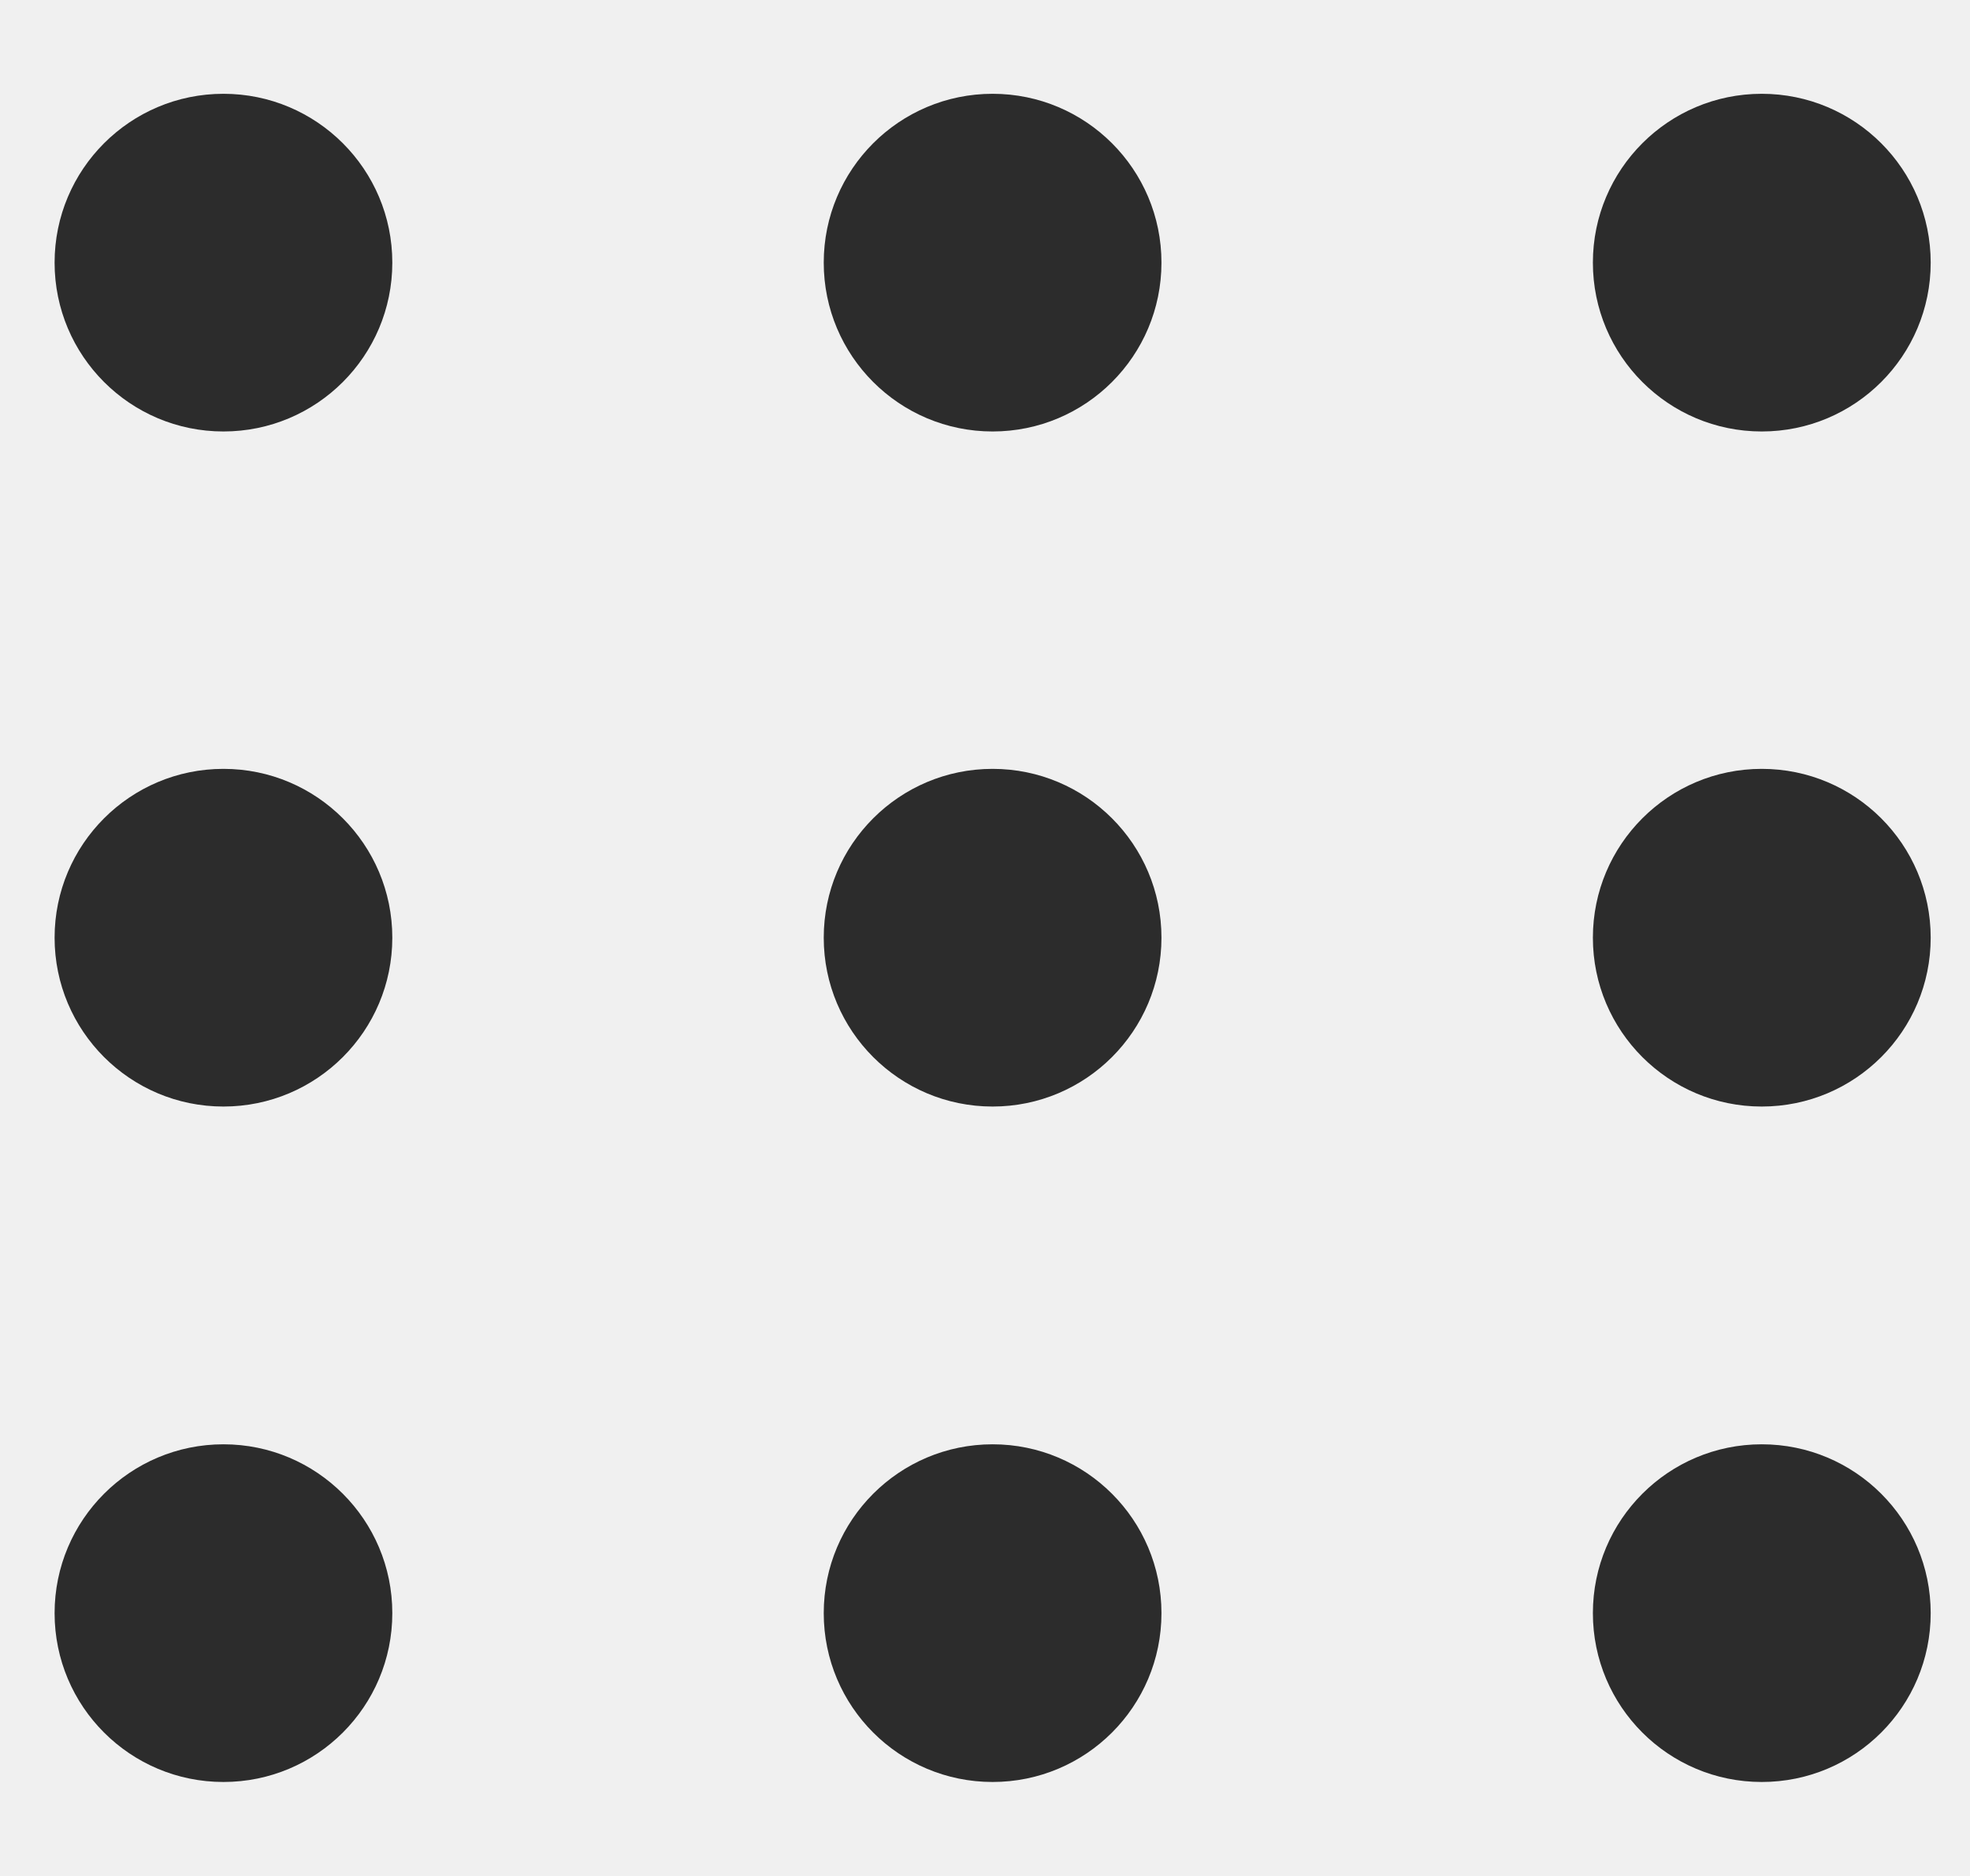
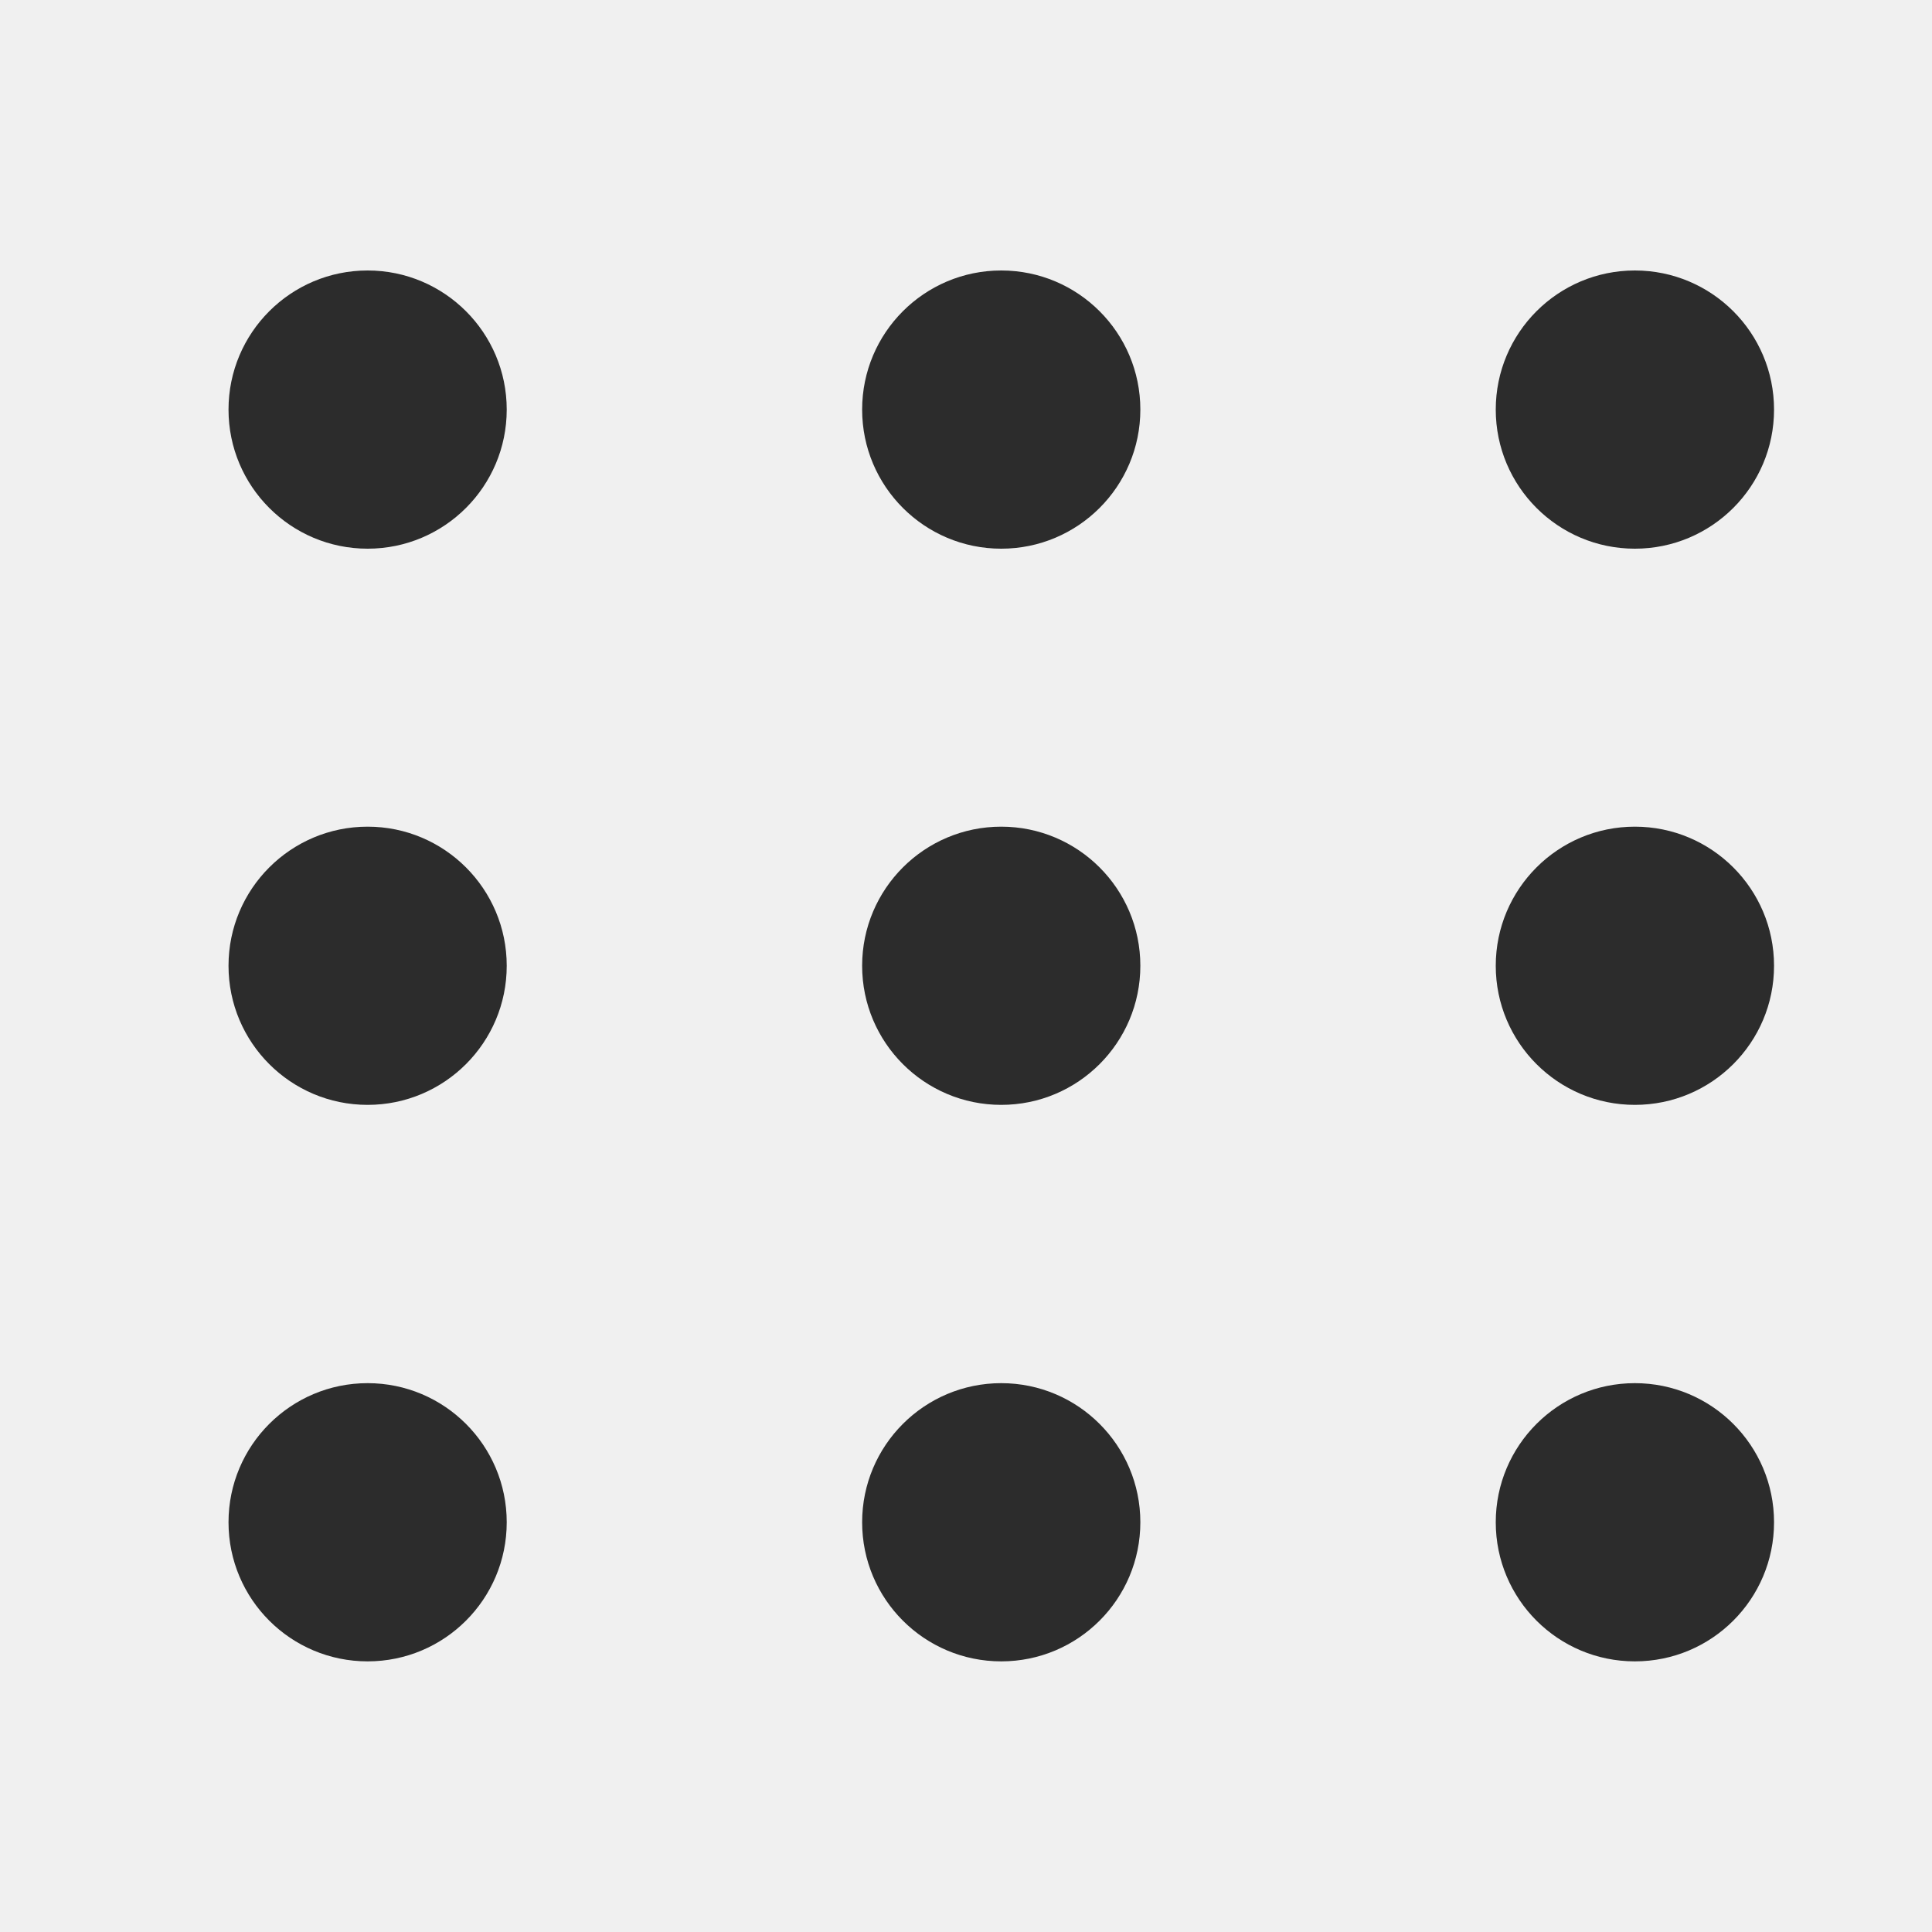
- <svg xmlns="http://www.w3.org/2000/svg" width="21" height="20" viewBox="0 0 21 20" fill="none">
-   <g clip-path="url(#clip0_1761_11457)">
-     <path d="M2.382 4.6C3.376 4.6 4.182 3.794 4.182 2.8C4.182 1.806 3.376 1 2.382 1C1.388 1 0.582 1.806 0.582 2.8C0.582 3.794 1.388 4.6 2.382 4.6Z" fill="#2C2C2C" />
-     <path d="M2.382 11.797C3.376 11.797 4.182 10.991 4.182 9.997C4.182 9.003 3.376 8.197 2.382 8.197C1.388 8.197 0.582 9.003 0.582 9.997C0.582 10.991 1.388 11.797 2.382 11.797Z" fill="#2C2C2C" />
-     <path d="M2.382 18.998C3.376 18.998 4.182 18.193 4.182 17.198C4.182 16.204 3.376 15.398 2.382 15.398C1.388 15.398 0.582 16.204 0.582 17.198C0.582 18.193 1.388 18.998 2.382 18.998Z" fill="#2C2C2C" />
-     <path d="M18.78 4.6C19.775 4.6 20.581 3.794 20.581 2.8C20.581 1.806 19.775 1 18.78 1C17.786 1 16.98 1.806 16.98 2.8C16.98 3.794 17.786 4.6 18.78 4.6Z" fill="#2C2C2C" />
-     <path d="M18.78 11.797C19.775 11.797 20.581 10.991 20.581 9.997C20.581 9.003 19.775 8.197 18.78 8.197C17.786 8.197 16.98 9.003 16.98 9.997C16.98 10.991 17.786 11.797 18.78 11.797Z" fill="#2C2C2C" />
-     <path d="M18.78 18.998C19.775 18.998 20.581 18.193 20.581 17.198C20.581 16.204 19.775 15.398 18.78 15.398C17.786 15.398 16.98 16.204 16.98 17.198C16.98 18.193 17.786 18.998 18.78 18.998Z" fill="#2C2C2C" />
-     <path d="M10.581 4.6C11.575 4.6 12.381 3.794 12.381 2.8C12.381 1.806 11.575 1 10.581 1C9.587 1 8.781 1.806 8.781 2.8C8.781 3.794 9.587 4.6 10.581 4.6Z" fill="#2C2C2C" />
-     <path d="M10.581 11.797C11.575 11.797 12.381 10.991 12.381 9.997C12.381 9.003 11.575 8.197 10.581 8.197C9.587 8.197 8.781 9.003 8.781 9.997C8.781 10.991 9.587 11.797 10.581 11.797Z" fill="#2C2C2C" />
-     <path d="M10.581 18.998C11.575 18.998 12.381 18.193 12.381 17.198C12.381 16.204 11.575 15.398 10.581 15.398C9.587 15.398 8.781 16.204 8.781 17.198C8.781 18.193 9.587 18.998 10.581 18.998Z" fill="#2C2C2C" />
-   </g>
-   <defs>
-     <clipPath id="clip0_1761_11457">
-       <rect width="20" height="20" fill="white" transform="translate(0.582031)" />
-     </clipPath>
-   </defs>
+ <svg xmlns="http://www.w3.org/2000/svg" width="25" height="25" viewBox="0 0 25 25" fill="none">
+   <path d="M4.757 7.1C5.751 7.1 6.557 6.294 6.557 5.3C6.557 4.306 5.751 3.5 4.757 3.5C3.763 3.5 2.957 4.306 2.957 5.3C2.957 6.294 3.763 7.1 4.757 7.1Z" fill="#2C2C2C" />
+   <path d="M4.757 14.297C5.751 14.297 6.557 13.491 6.557 12.497C6.557 11.503 5.751 10.697 4.757 10.697C3.763 10.697 2.957 11.503 2.957 12.497C2.957 13.491 3.763 14.297 4.757 14.297Z" fill="#2C2C2C" />
+   <path d="M4.757 21.498C5.751 21.498 6.557 20.693 6.557 19.698C6.557 18.704 5.751 17.898 4.757 17.898C3.763 17.898 2.957 18.704 2.957 19.698C2.957 20.693 3.763 21.498 4.757 21.498Z" fill="#2C2C2C" />
+   <path d="M21.155 7.1C22.15 7.1 22.956 6.294 22.956 5.3C22.956 4.306 22.15 3.5 21.155 3.5C20.161 3.5 19.355 4.306 19.355 5.3C19.355 6.294 20.161 7.1 21.155 7.1Z" fill="#2C2C2C" />
+   <path d="M21.155 14.297C22.15 14.297 22.956 13.491 22.956 12.497C22.956 11.503 22.15 10.697 21.155 10.697C20.161 10.697 19.355 11.503 19.355 12.497C19.355 13.491 20.161 14.297 21.155 14.297Z" fill="#2C2C2C" />
+   <path d="M21.155 21.498C22.15 21.498 22.956 20.693 22.956 19.698C22.956 18.704 22.15 17.898 21.155 17.898C20.161 17.898 19.355 18.704 19.355 19.698C19.355 20.693 20.161 21.498 21.155 21.498Z" fill="#2C2C2C" />
+   <path d="M12.956 7.1C13.95 7.1 14.756 6.294 14.756 5.3C14.756 4.306 13.95 3.5 12.956 3.5C11.962 3.5 11.156 4.306 11.156 5.3C11.156 6.294 11.962 7.1 12.956 7.1Z" fill="#2C2C2C" />
+   <path d="M12.956 14.297C13.95 14.297 14.756 13.491 14.756 12.497C14.756 11.503 13.95 10.697 12.956 10.697C11.962 10.697 11.156 11.503 11.156 12.497C11.156 13.491 11.962 14.297 12.956 14.297Z" fill="#2C2C2C" />
+   <path d="M12.956 21.498C13.95 21.498 14.756 20.693 14.756 19.698C14.756 18.704 13.95 17.898 12.956 17.898C11.962 17.898 11.156 18.704 11.156 19.698C11.156 20.693 11.962 21.498 12.956 21.498Z" fill="#2C2C2C" />
</svg>
